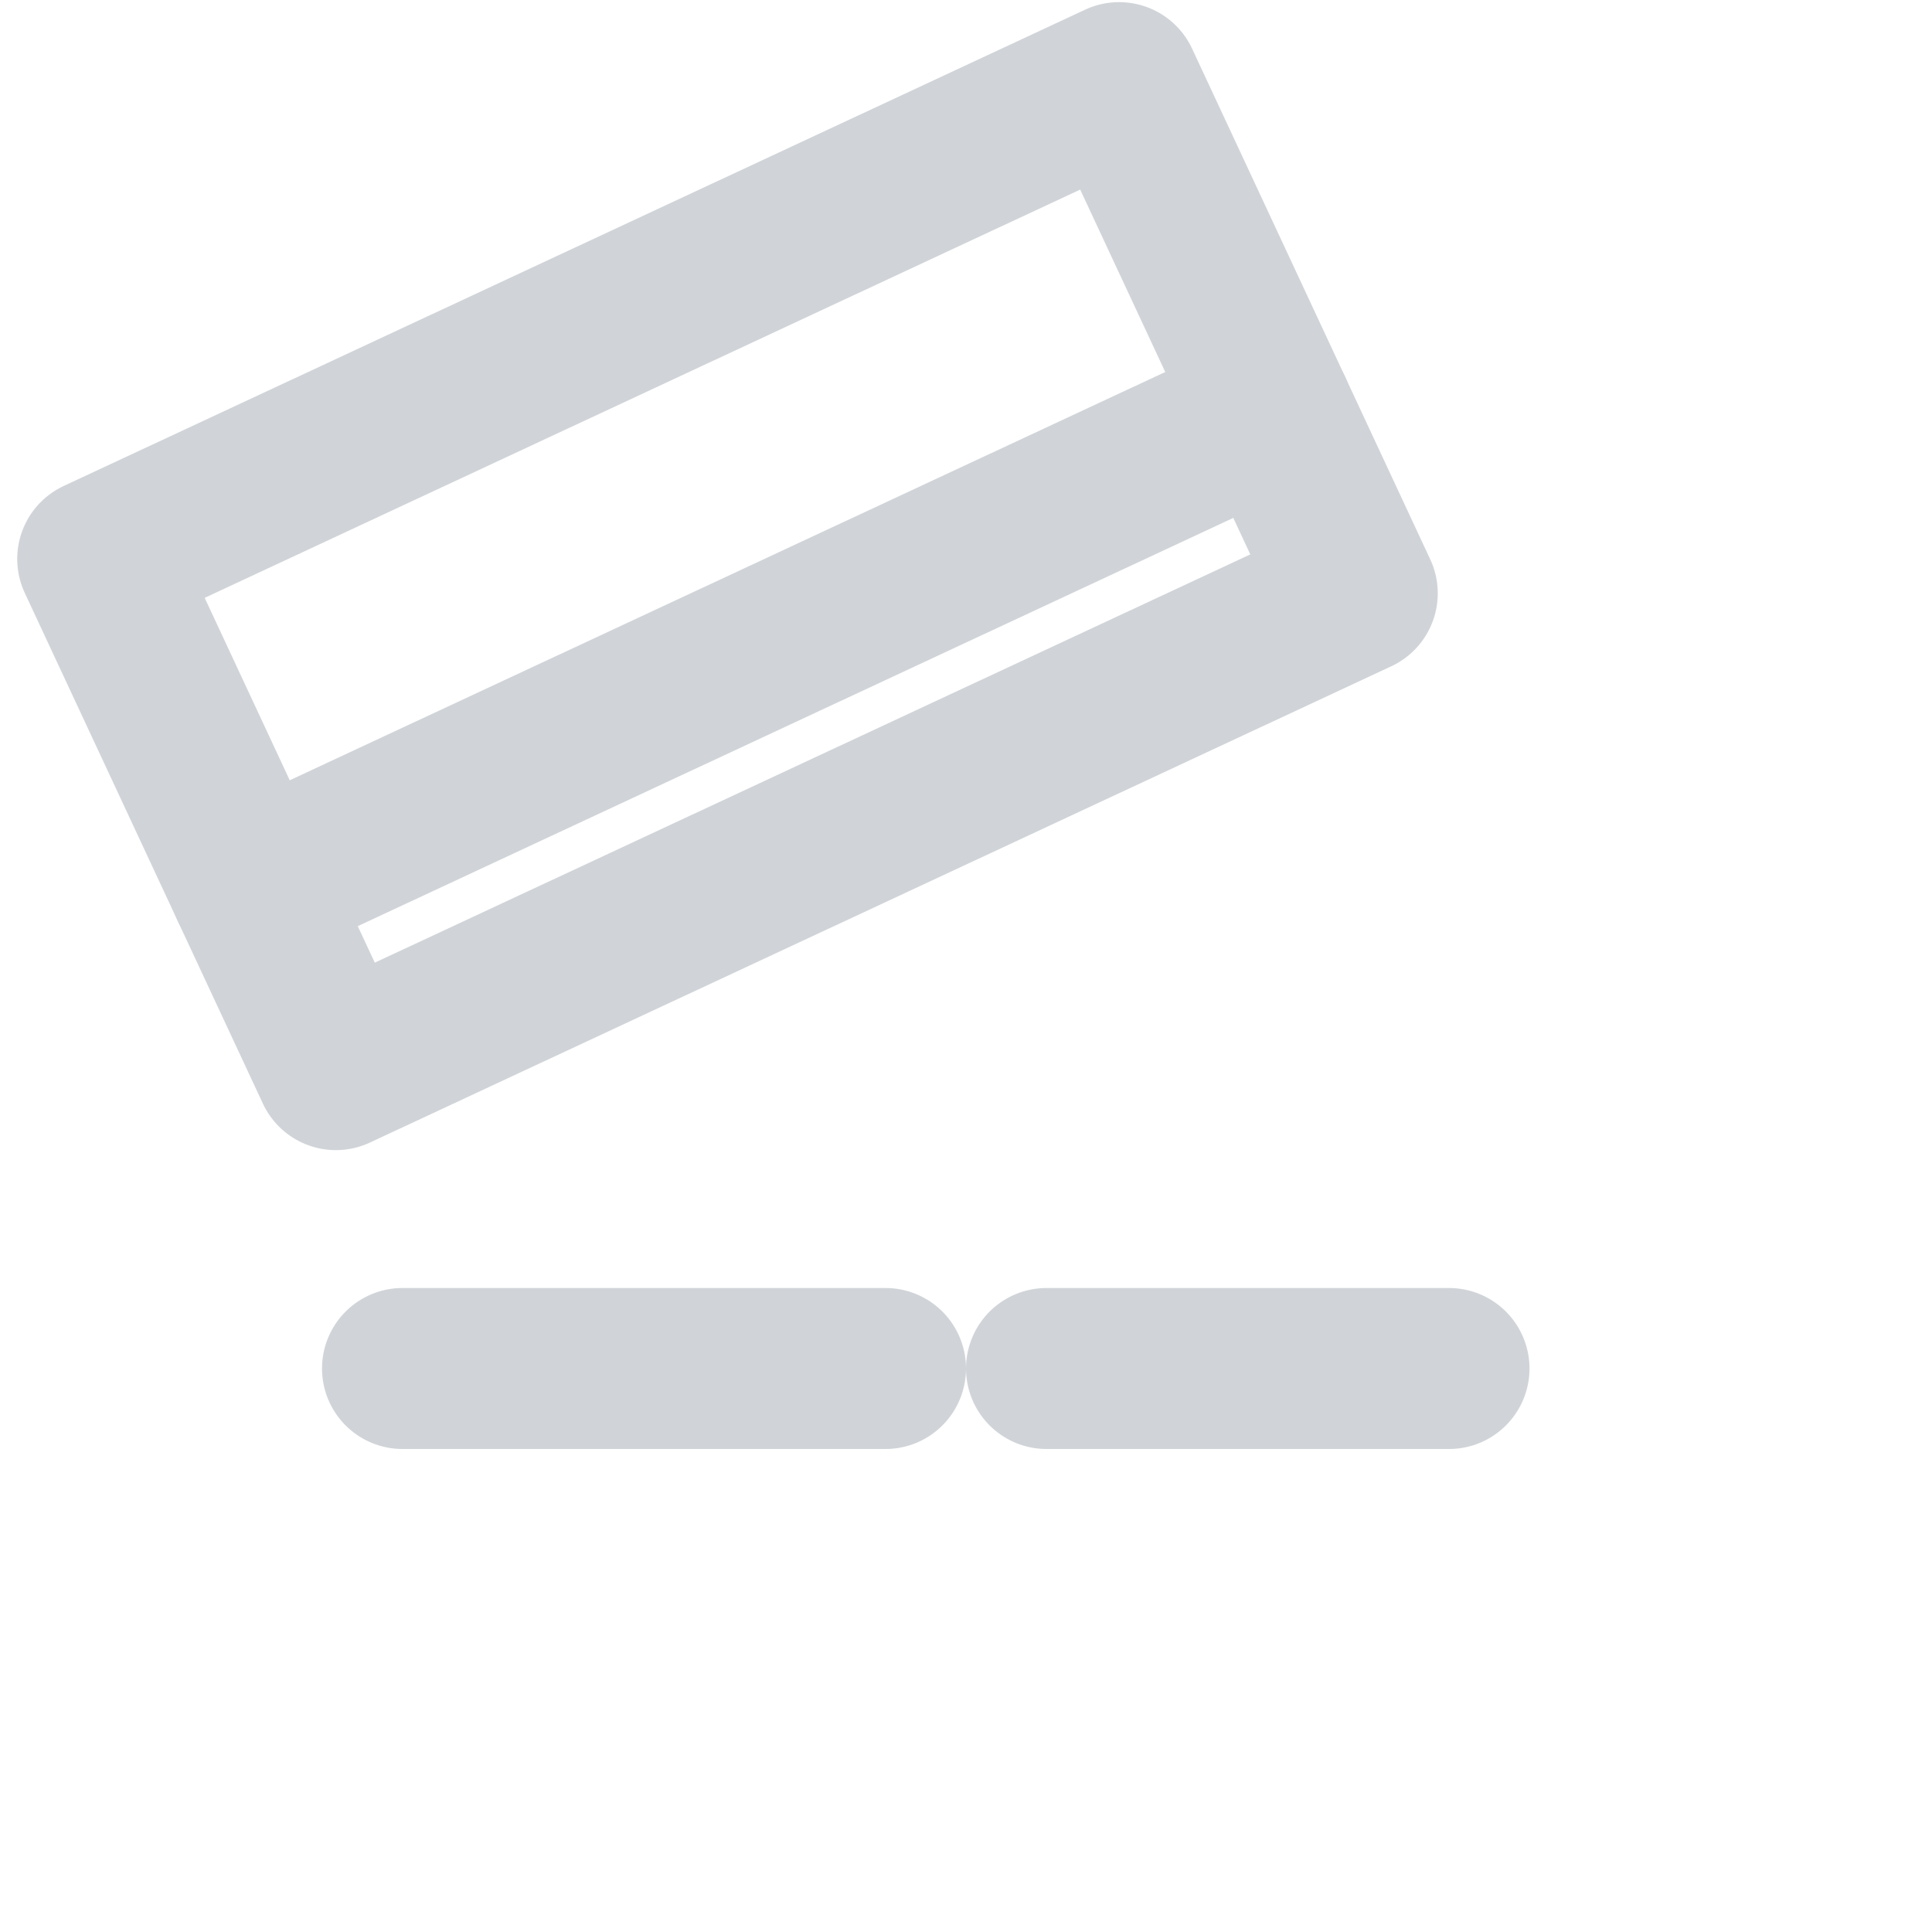
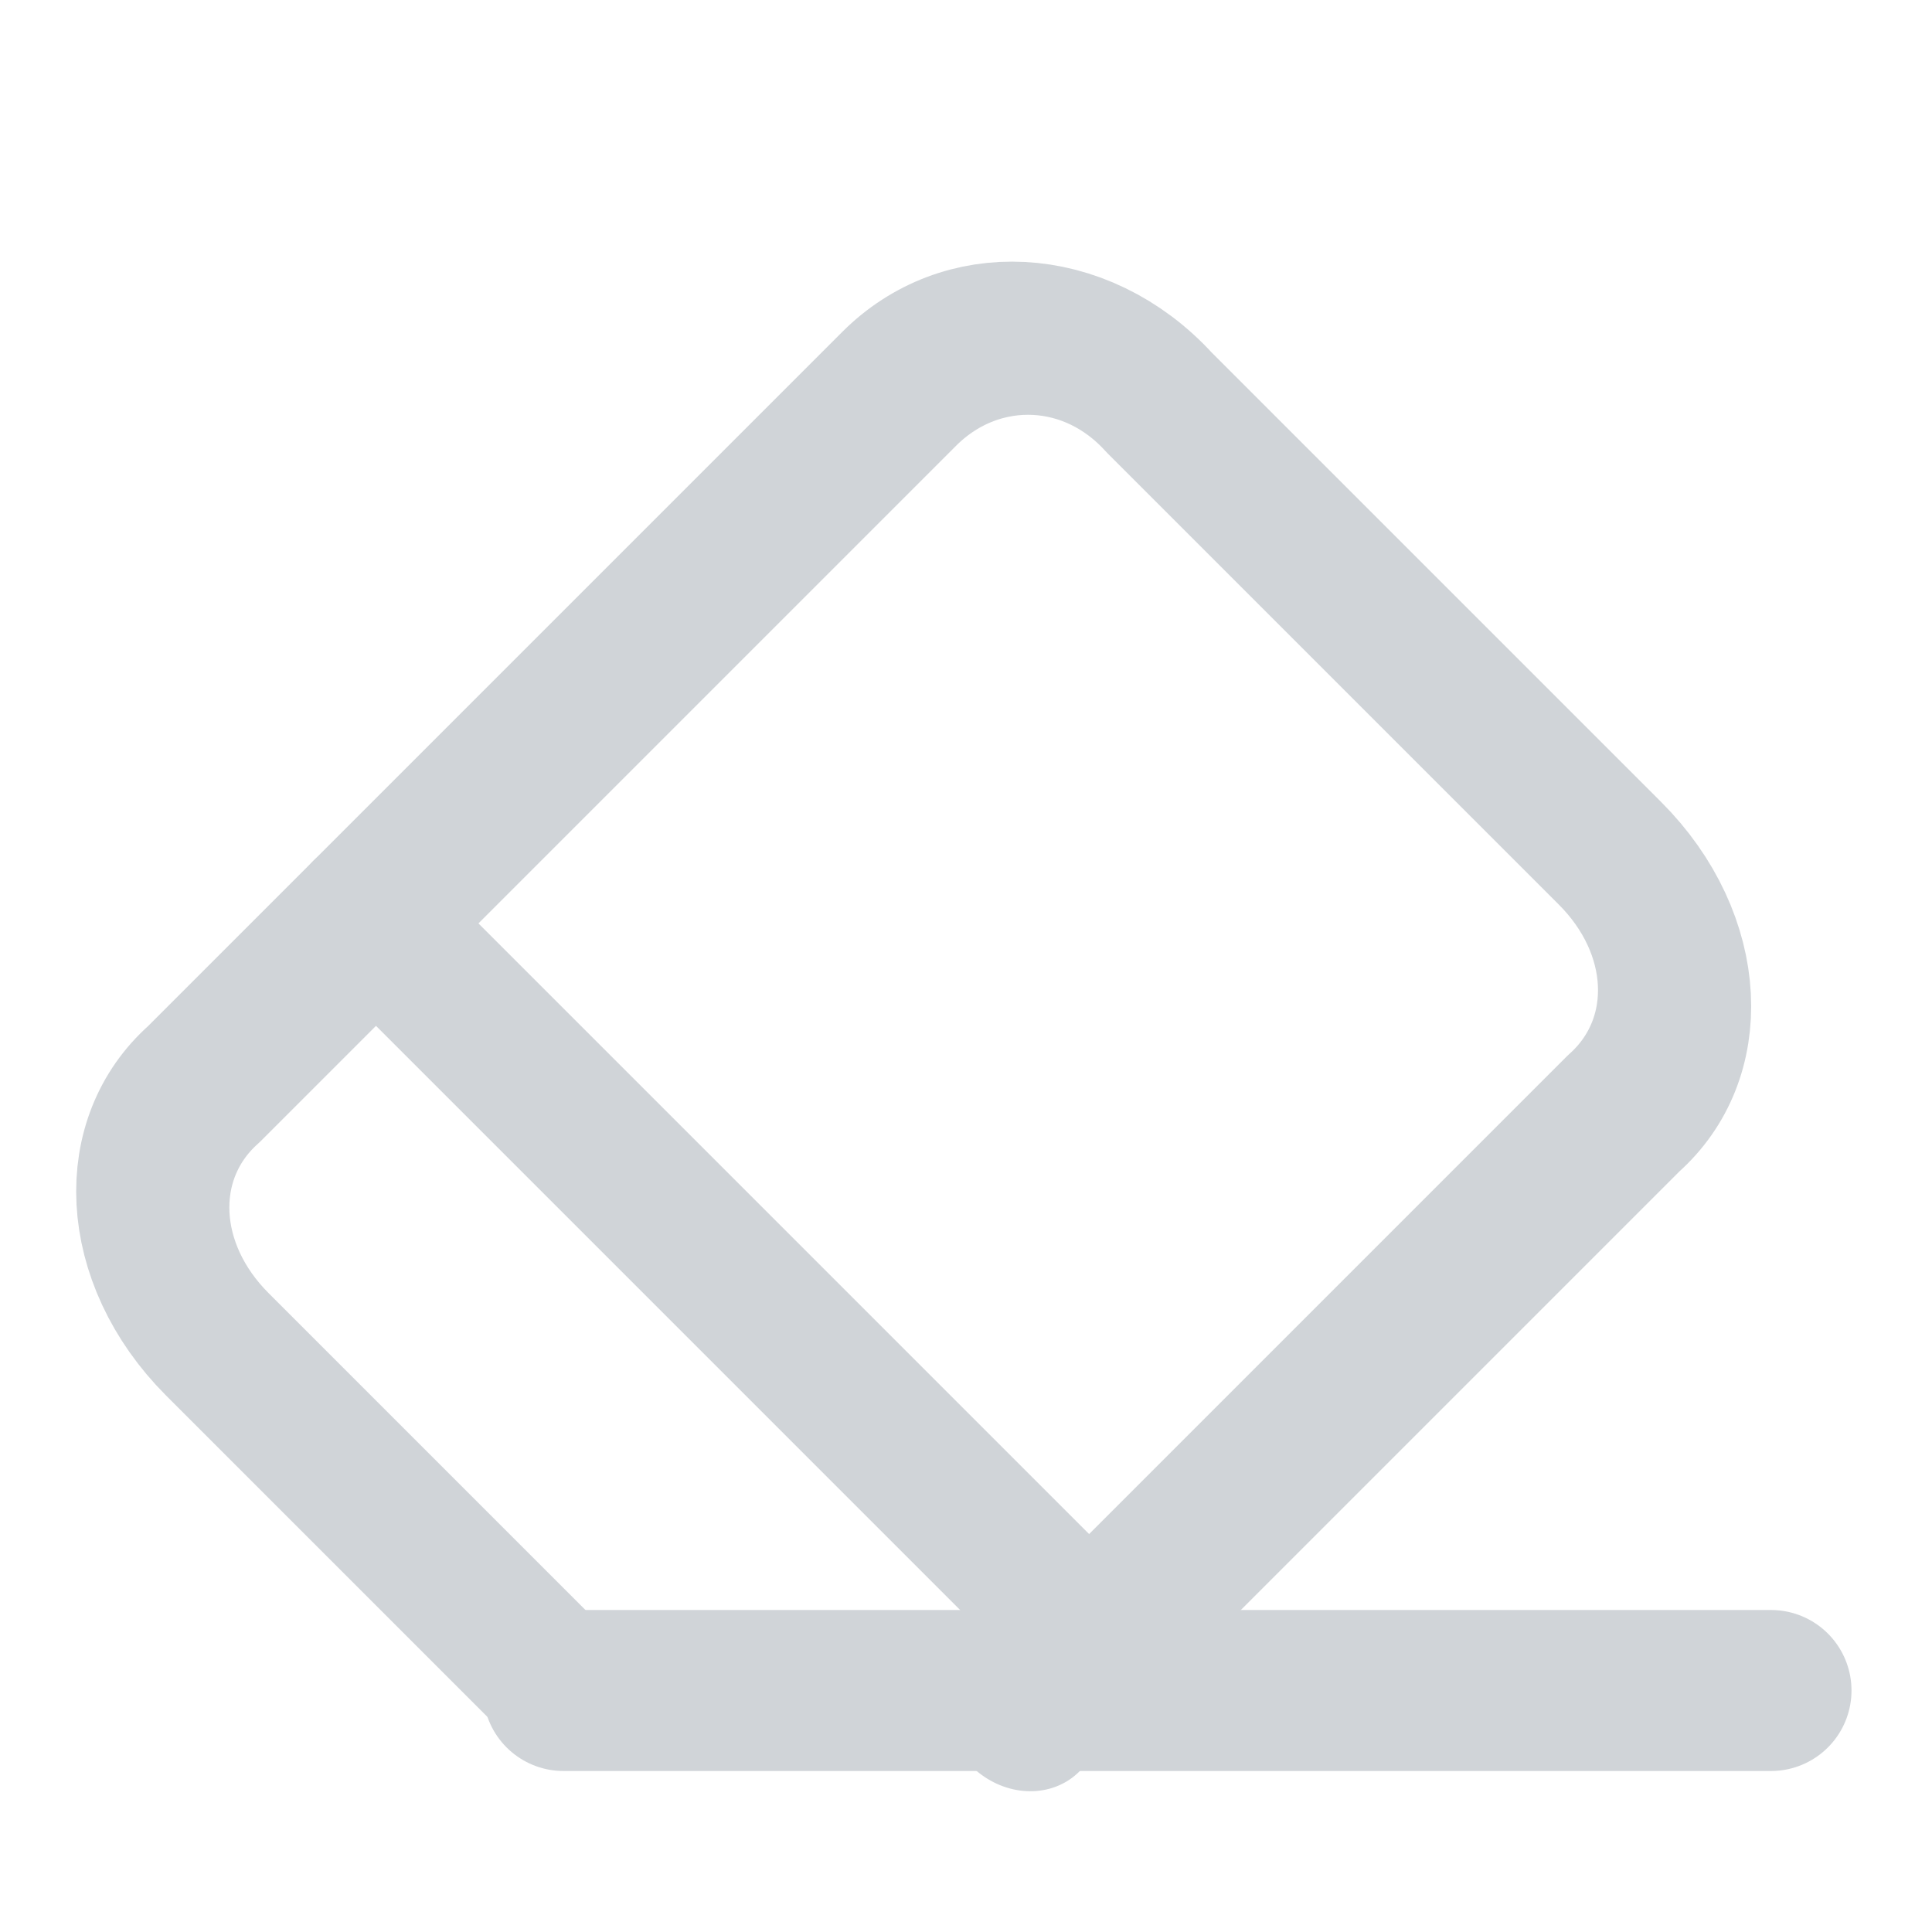
<svg xmlns="http://www.w3.org/2000/svg" viewBox="0 0 24 24" fill="none" stroke="#d0d4d8" stroke-width="2" stroke-linecap="round" stroke-linejoin="round">
-   <g transform="rotate(-25, 11, 9)">
-     <rect x="3" y="3" width="14" height="7" />
-     <line x1="3" y1="7.5" x2="17" y2="7.5" />
+   <g transform="translate(7 21) rotate(-45) scale(0.9 1) rotate(45) translate(-7 -21)">
+     <path d="m7 21-4.3-4.3c-1-1-1-2.5 0-3.4l9.6-9.6c1-1 2.5-1 3.4 0l5.6 5.6c1 1 1 2.5 0 3.4L13 21" />
+     <path d="m5 11 9 9" />
  </g>
-   <line x1="5" y1="17" x2="11" y2="17" />
-   <line x1="13" y1="17" x2="18" y2="17" />
+   <path d="M22 21H7" />
</svg>
